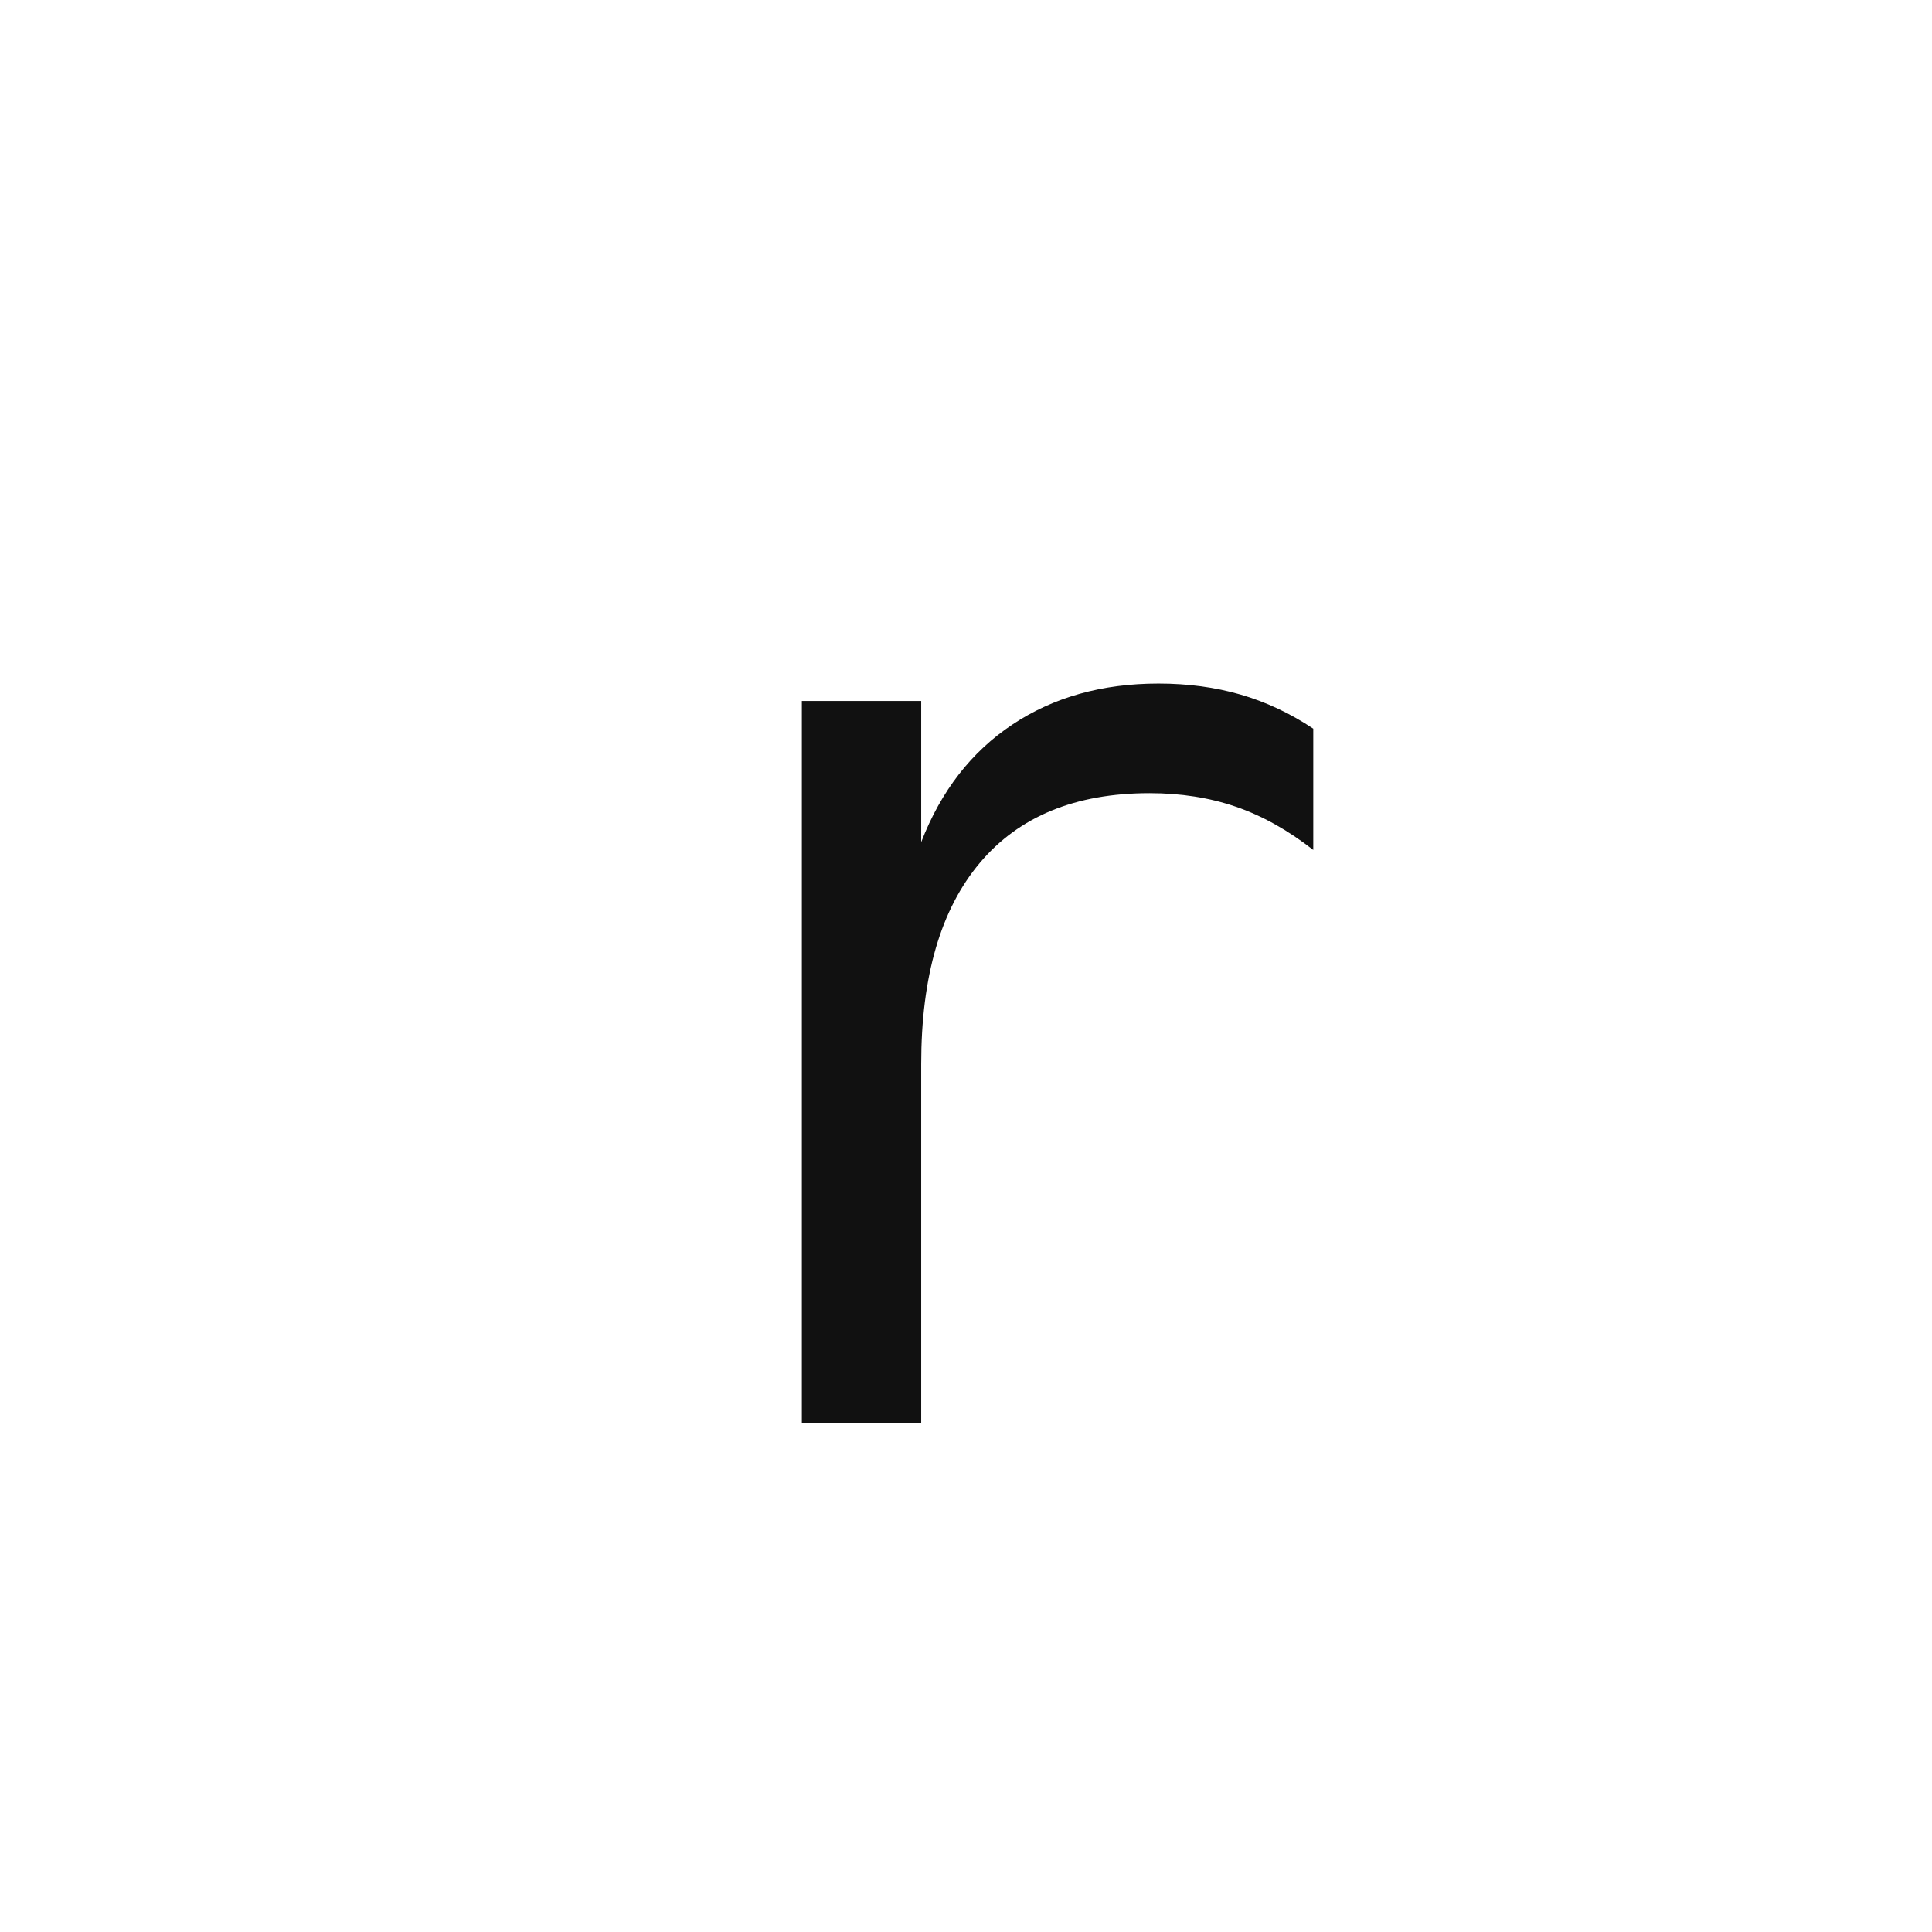
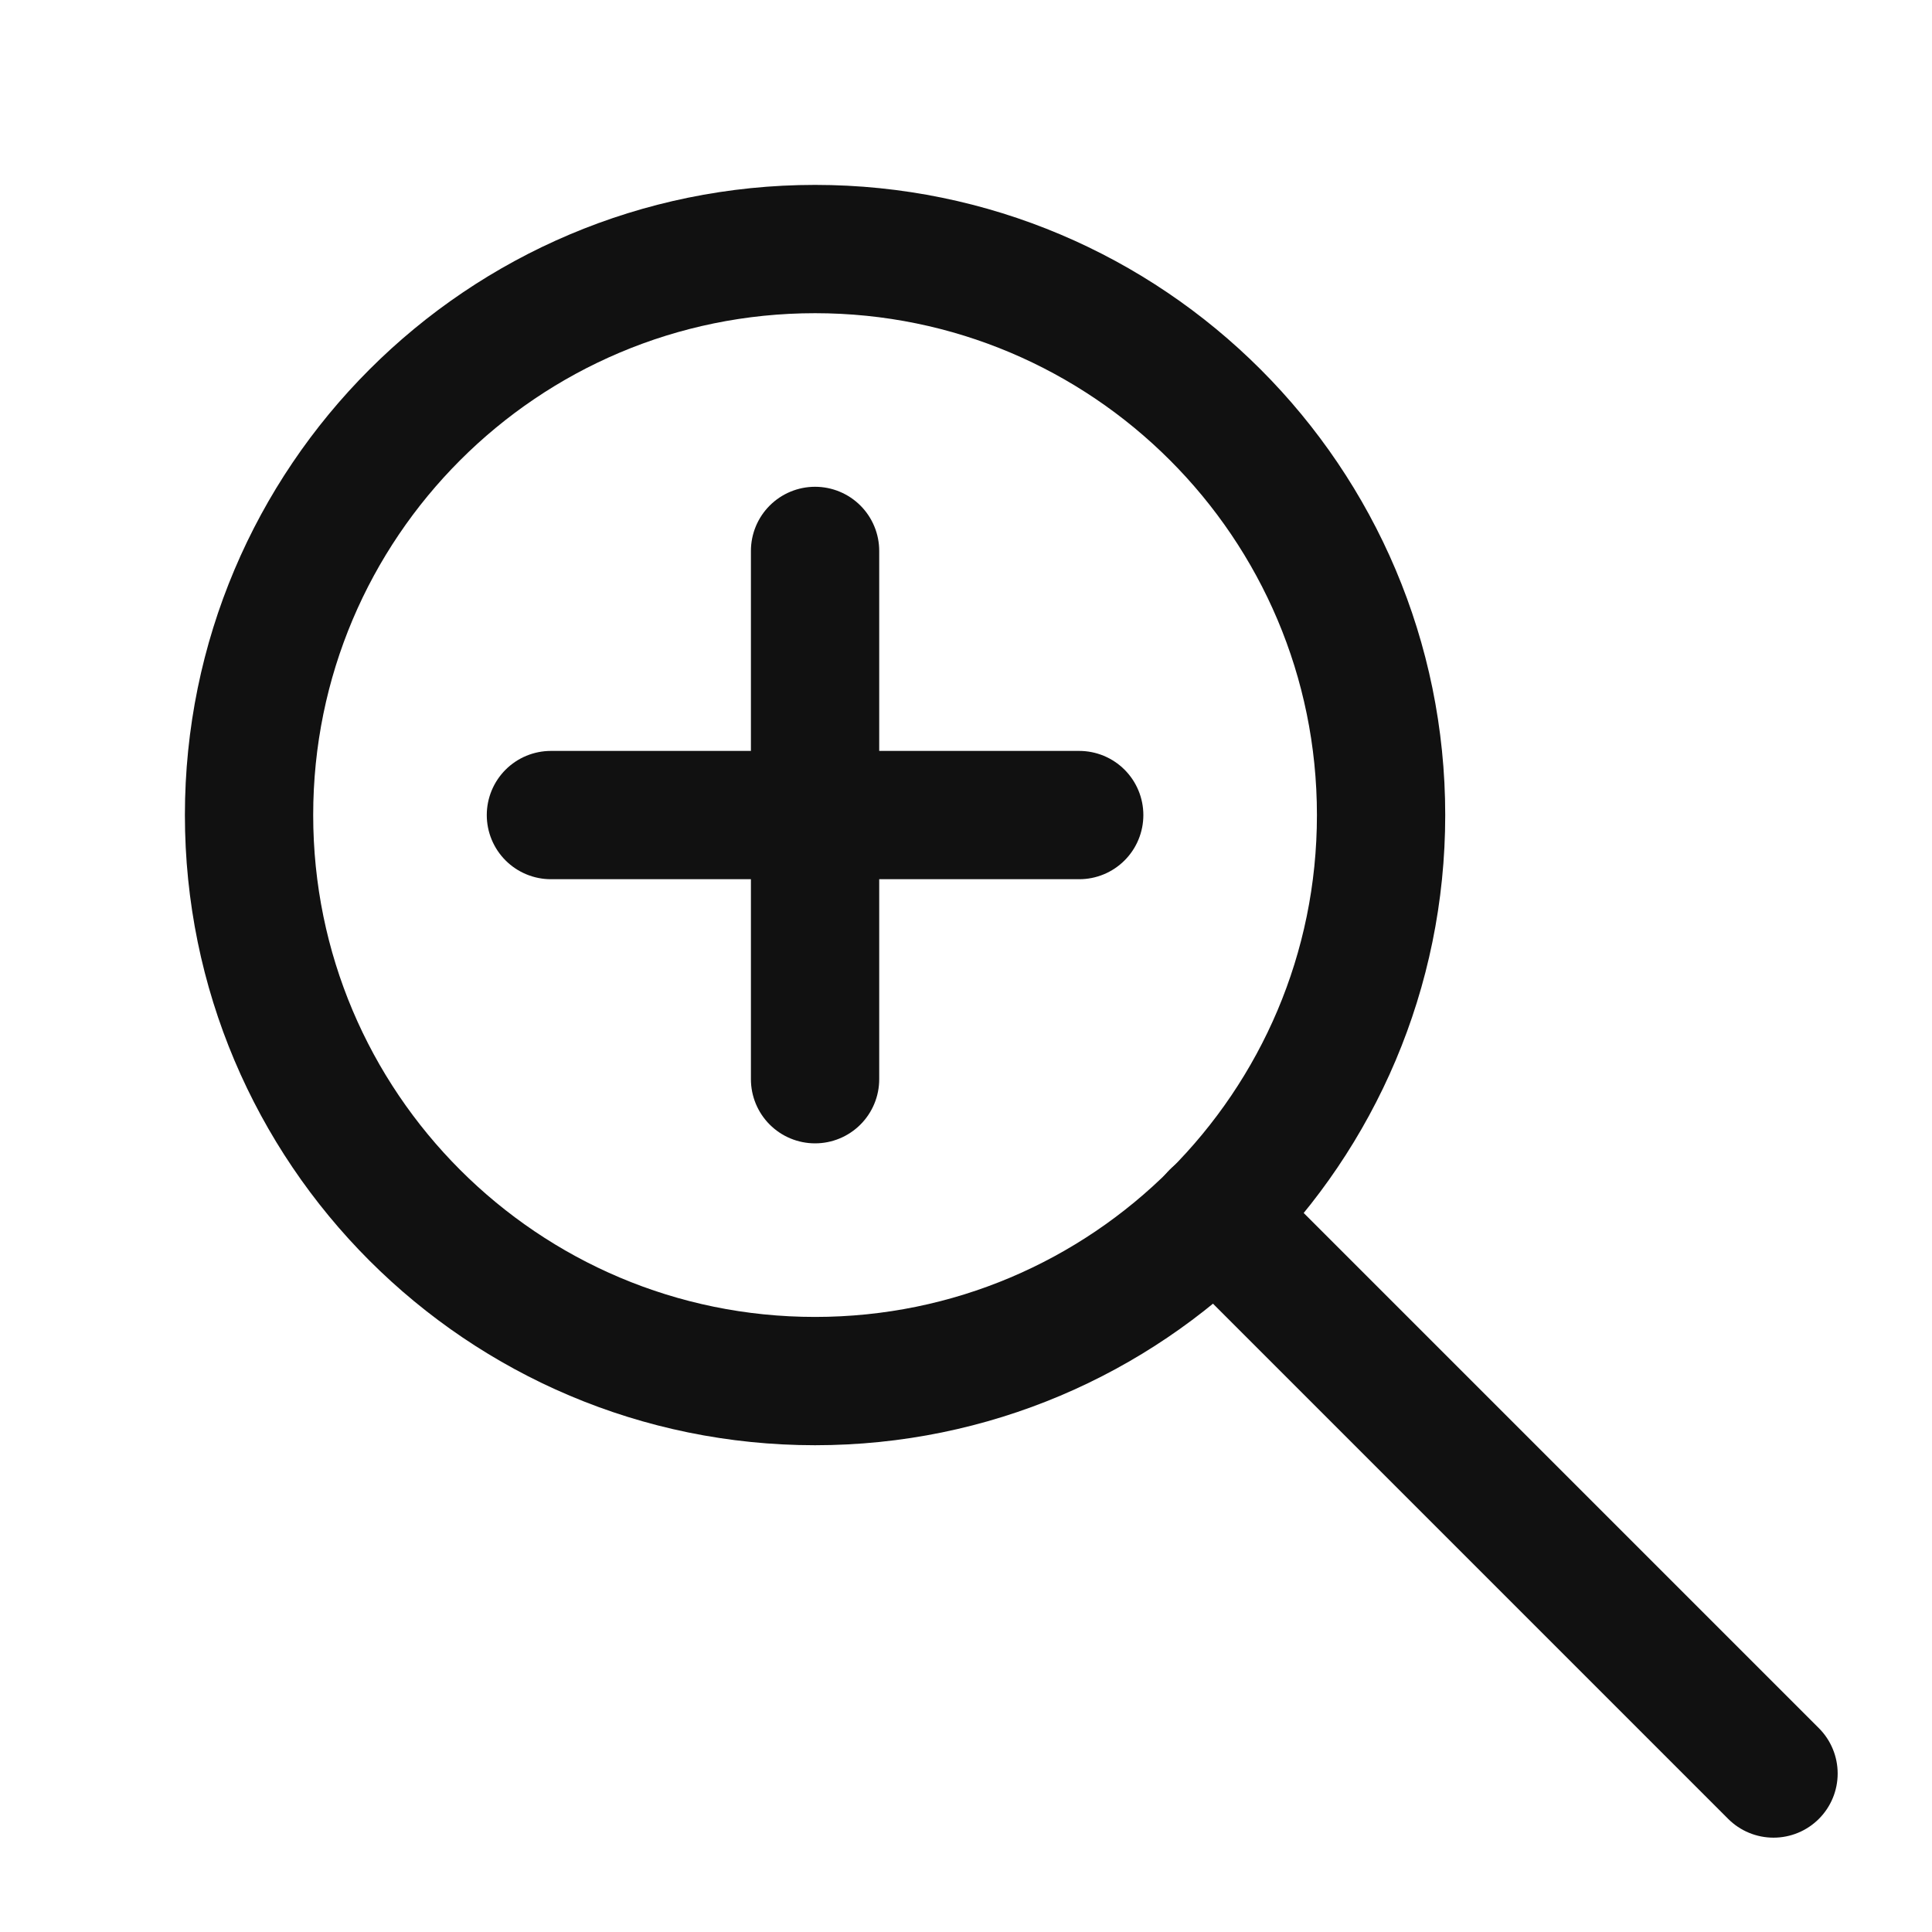
<svg xmlns="http://www.w3.org/2000/svg" width="512" height="512" viewBox="0 0 512 512">
-   <defs>
-     <style>
-       @font-face {
-         font-family: "Fira Code Icon";
-         src: url("/fonts/FiraCode-Regular.woff2") format("woff2");
-       }
-     </style>
-   </defs>
  <rect width="512" height="512" fill="#ffffff" />
-   <text x="256" y="256" fill="#111111" font-family="Fira Code Icon, monospace" font-size="350" text-anchor="middle" dominant-baseline="central">r</text>
+   <g fill="none" stroke="#111111" stroke-width="34" stroke-linecap="round">
+     <circle cx="216" cy="216" r="150" />
+     <path d="M322 322 L470 470" />
+     <path d="M216 146 L216 286" />
+     <path d="M146 216 L286 216" />
+   </g>
</svg>
